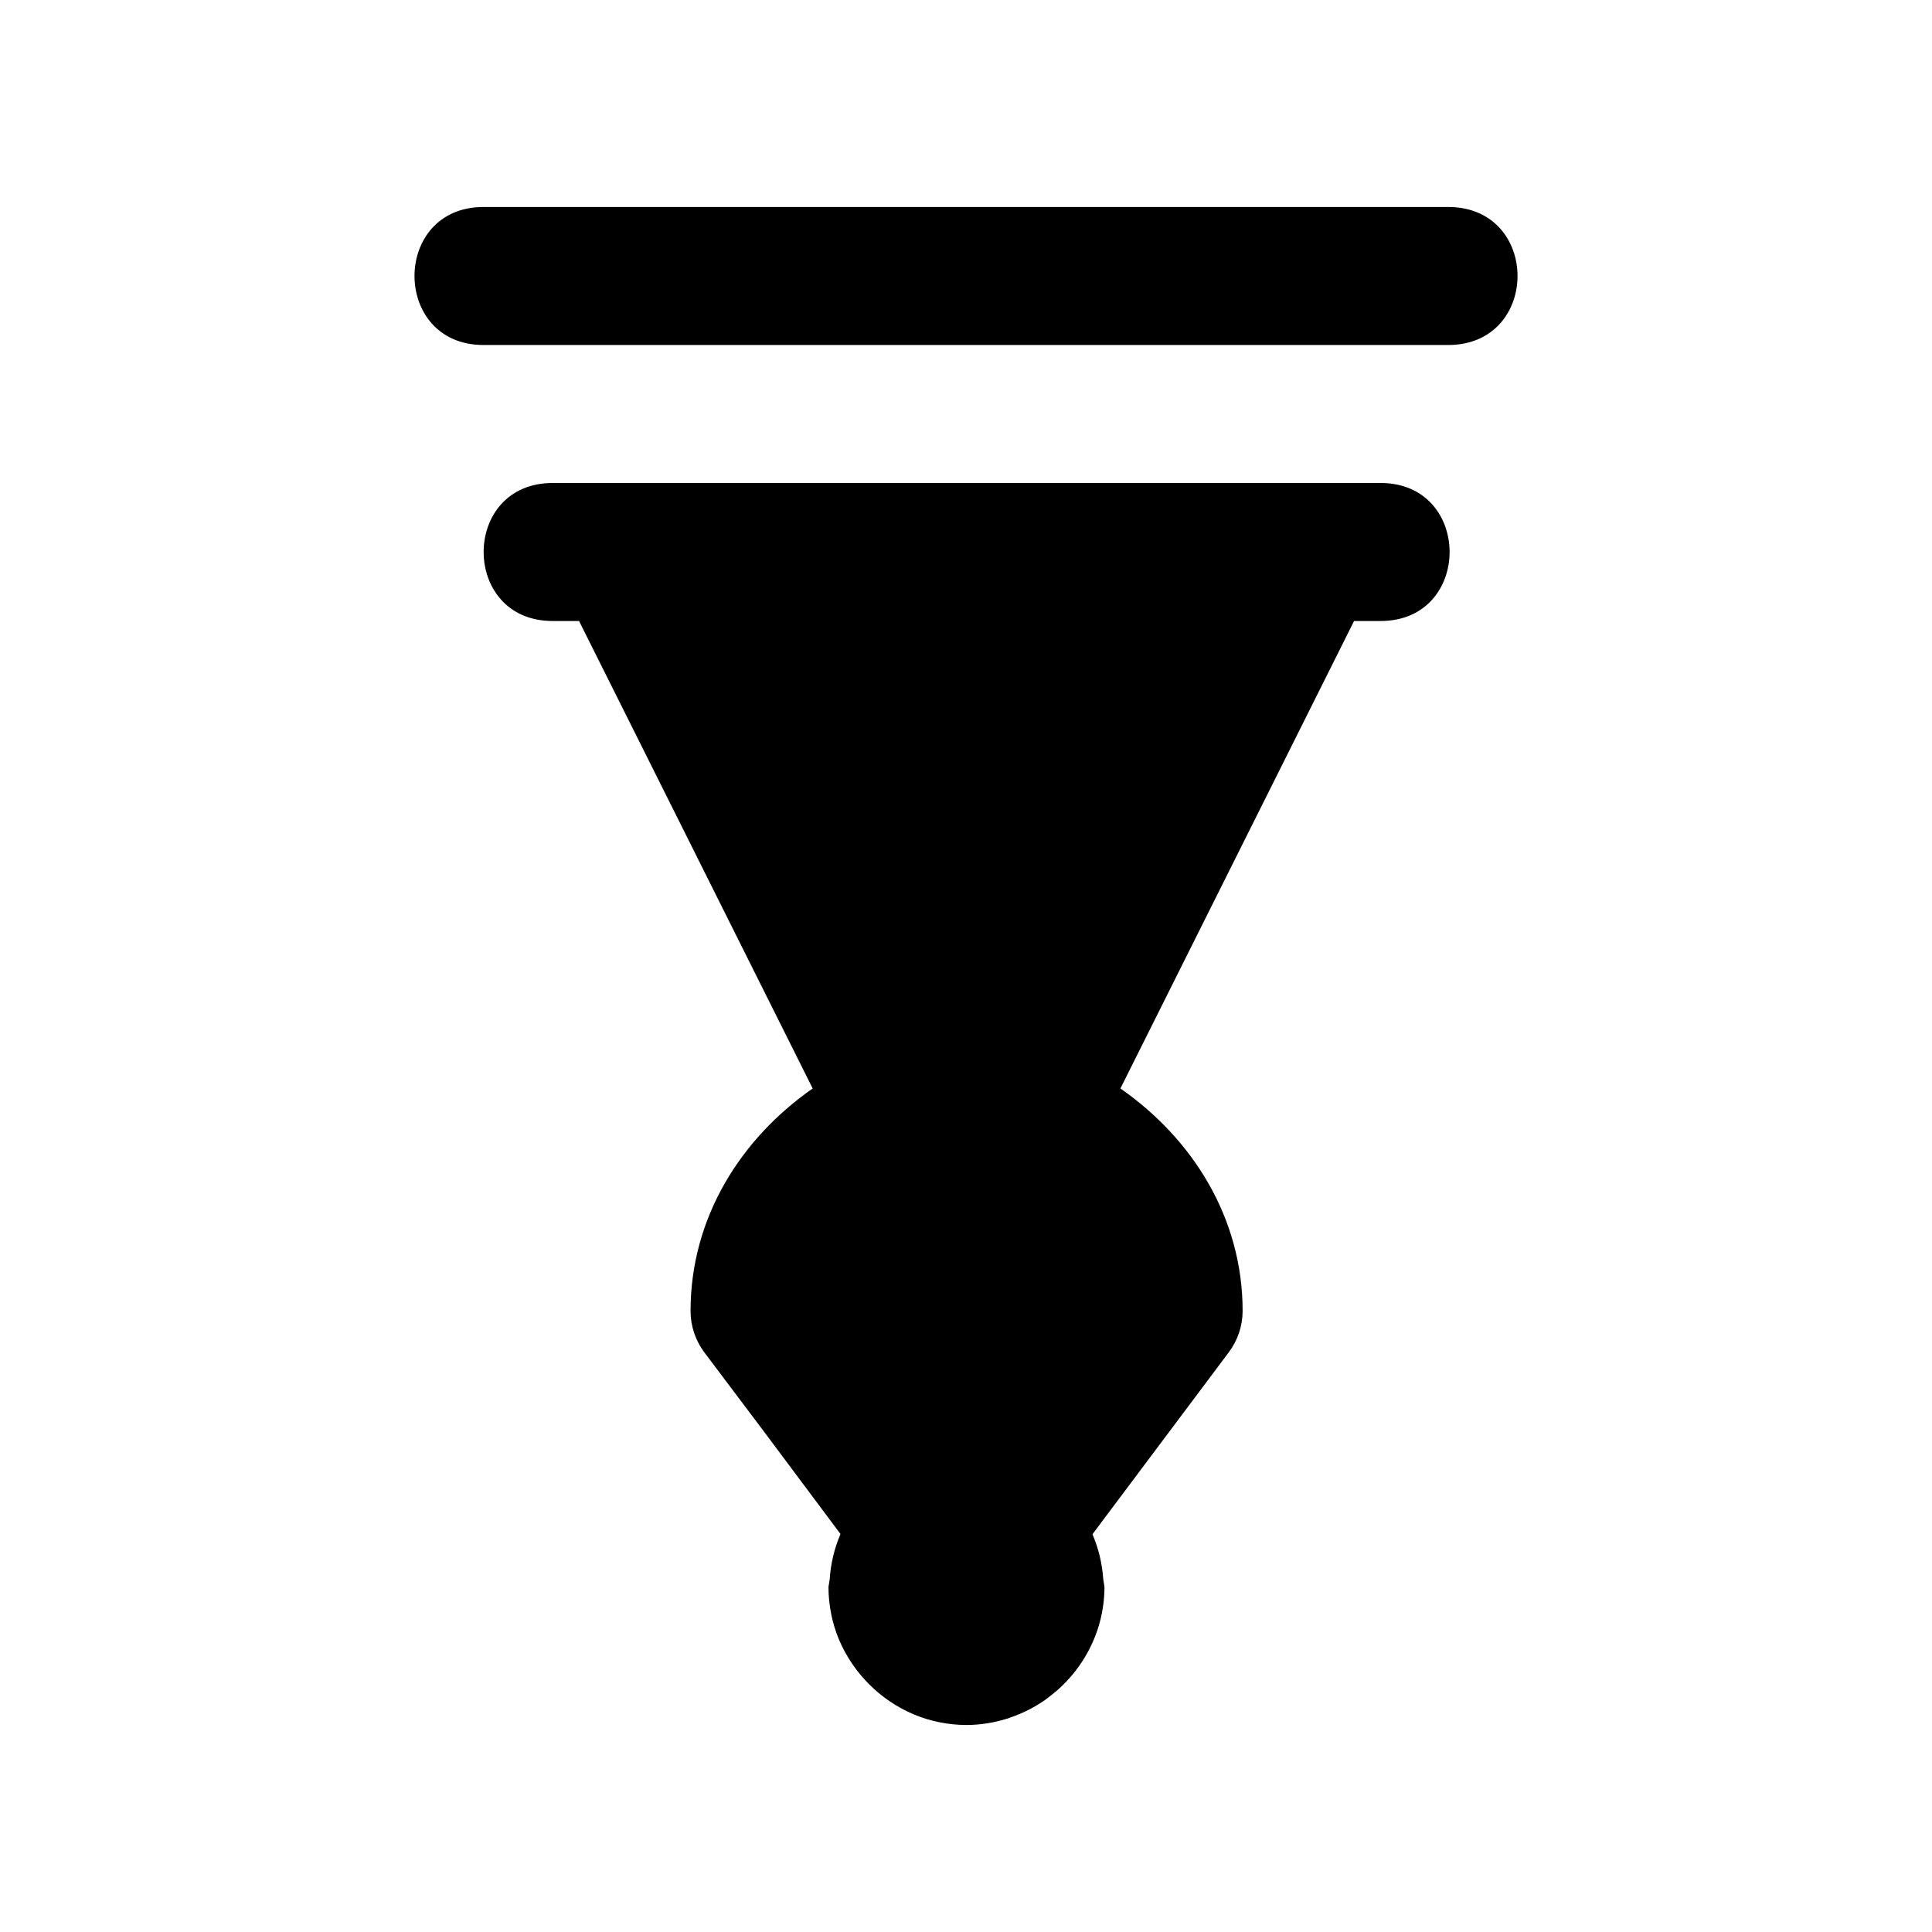
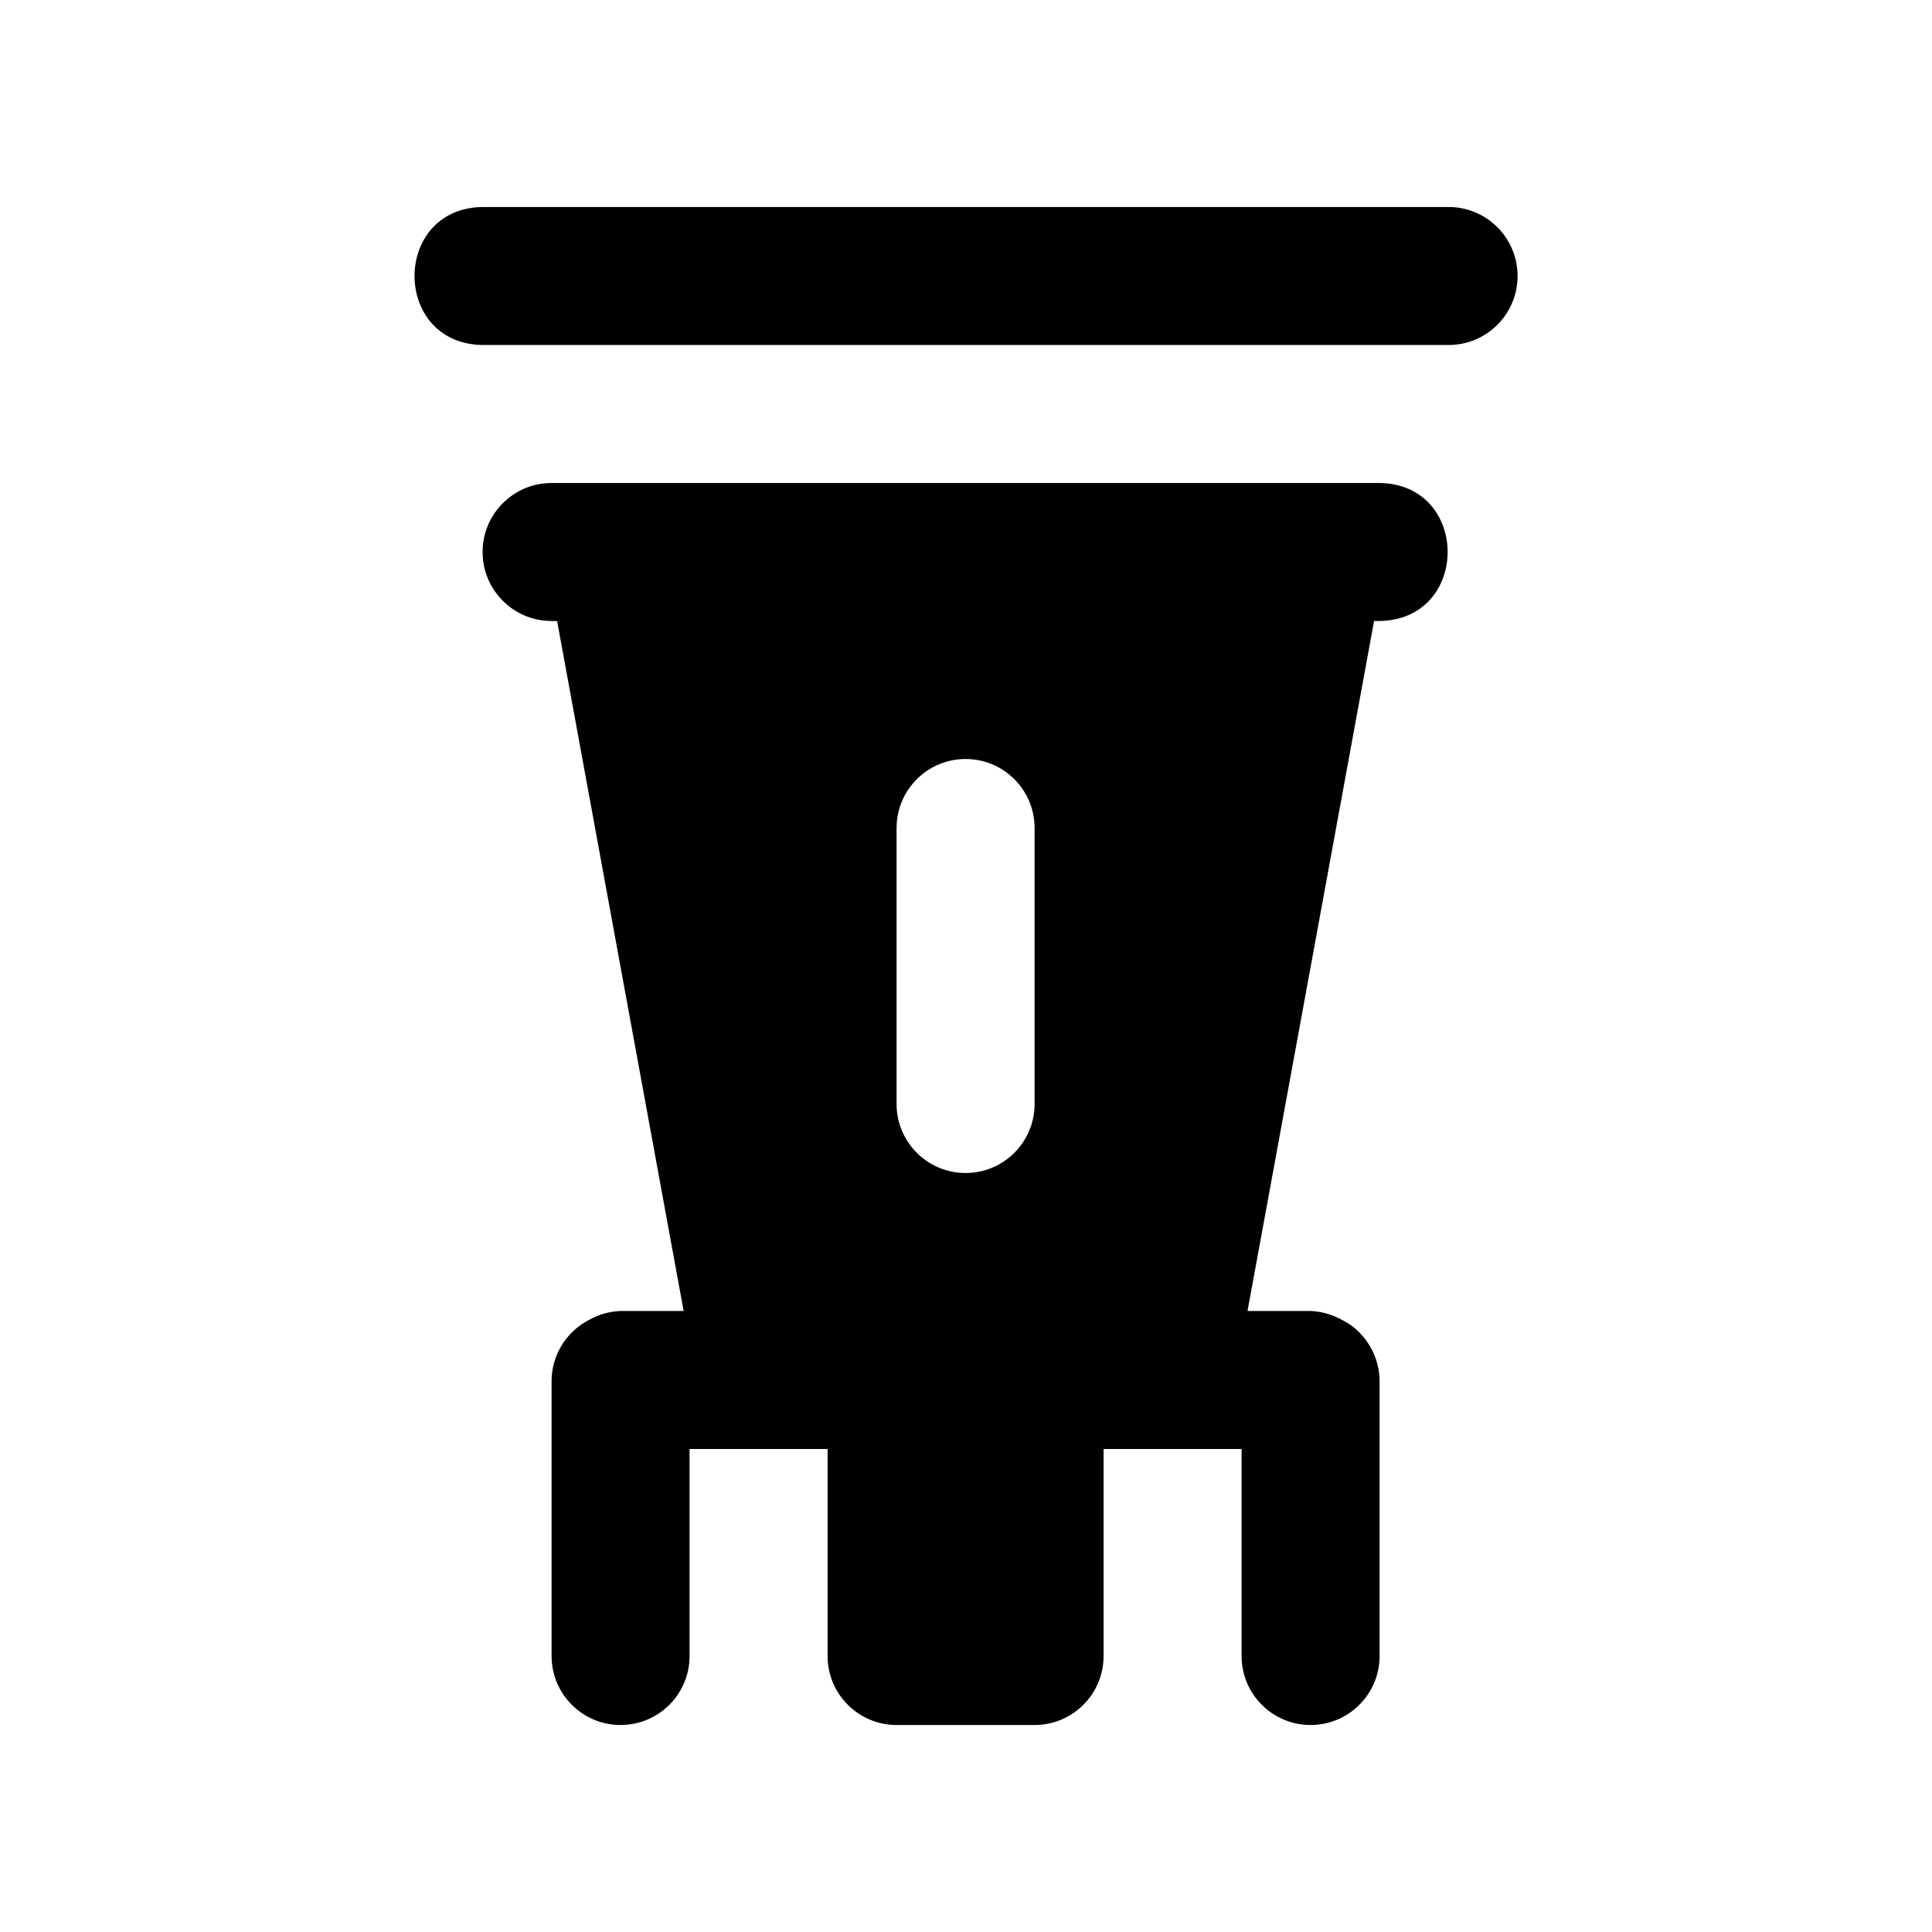
<svg xmlns="http://www.w3.org/2000/svg" width="28" height="28" viewBox="0 0 28 28">
-   <path d="M14.009 25c.203-.001.406-.034.6-.096l.037-.014a2 2 0 0 0 .503-.255q.035-.027.069-.053a2 2 0 0 0 .422-.438 2 2 0 0 0 .261-.51l.01-.029a2 2 0 0 0 .096-.605l-.018-.115a2 2 0 0 0-.156-.65l1.975-2.636a1 1 0 0 0 .201-.6c0-1.354-.73-2.499-1.771-3.224L19.624 9h.385c1.333 0 1.333-2 0-2h-12c-1.333 0-1.333 2 0 2h.383l3.386 6.775c-1.04.725-1.77 1.87-1.77 3.225 0 .216.07.426.2.6l.854 1.134 1.119 1.498a2 2 0 0 0-.157.662l-.017.104V23a2 2 0 0 0 .151.76l.008.018c.205.474.589.858 1.063 1.062l.018.008a2 2 0 0 0 .76.152zm6.998-20c1.315-.02 1.315-1.981 0-2h-14c-1.333 0-1.333 2 0 2z" style="fill:#000000;stroke-width:2;stroke-linecap:round;stroke-linejoin:round;paint-order:stroke fill markers" />
+   <path fill="#e6edf3" d="M14.994 25a1 1 0 0 0 1-1v-3h2v3a1 1 0 0 0 2 0v-4a1 1 0 0 0-.195-.574l-.01-.014a1 1 0 0 0-.192-.193q-.055-.04-.117-.073-.042-.025-.088-.046a1 1 0 0 0-.398-.1h-.914l1.834-10h.08c1.315-.02 1.315-1.981 0-2h-12a1 1 0 0 0 0 2h.08l1.834 10h-.914a1 1 0 0 0-.453.127 1 1 0 0 0-.3.234 1 1 0 0 0-.247.639v4a1 1 0 0 0 2 0v-3h2v3a1 1 0 0 0 1 1zm-1-8a1 1 0 0 1-1-1v-4a1 1 0 0 1 1-1 1 1 0 0 1 1 1v4a1 1 0 0 1-1 1m7-12a1 1 0 0 0 0-2h-14c-1.315.019-1.315 1.981 0 2z" style="fill:#000000;stroke-linecap:round;stroke-linejoin:round;-inkscape-stroke:none" />
</svg>
